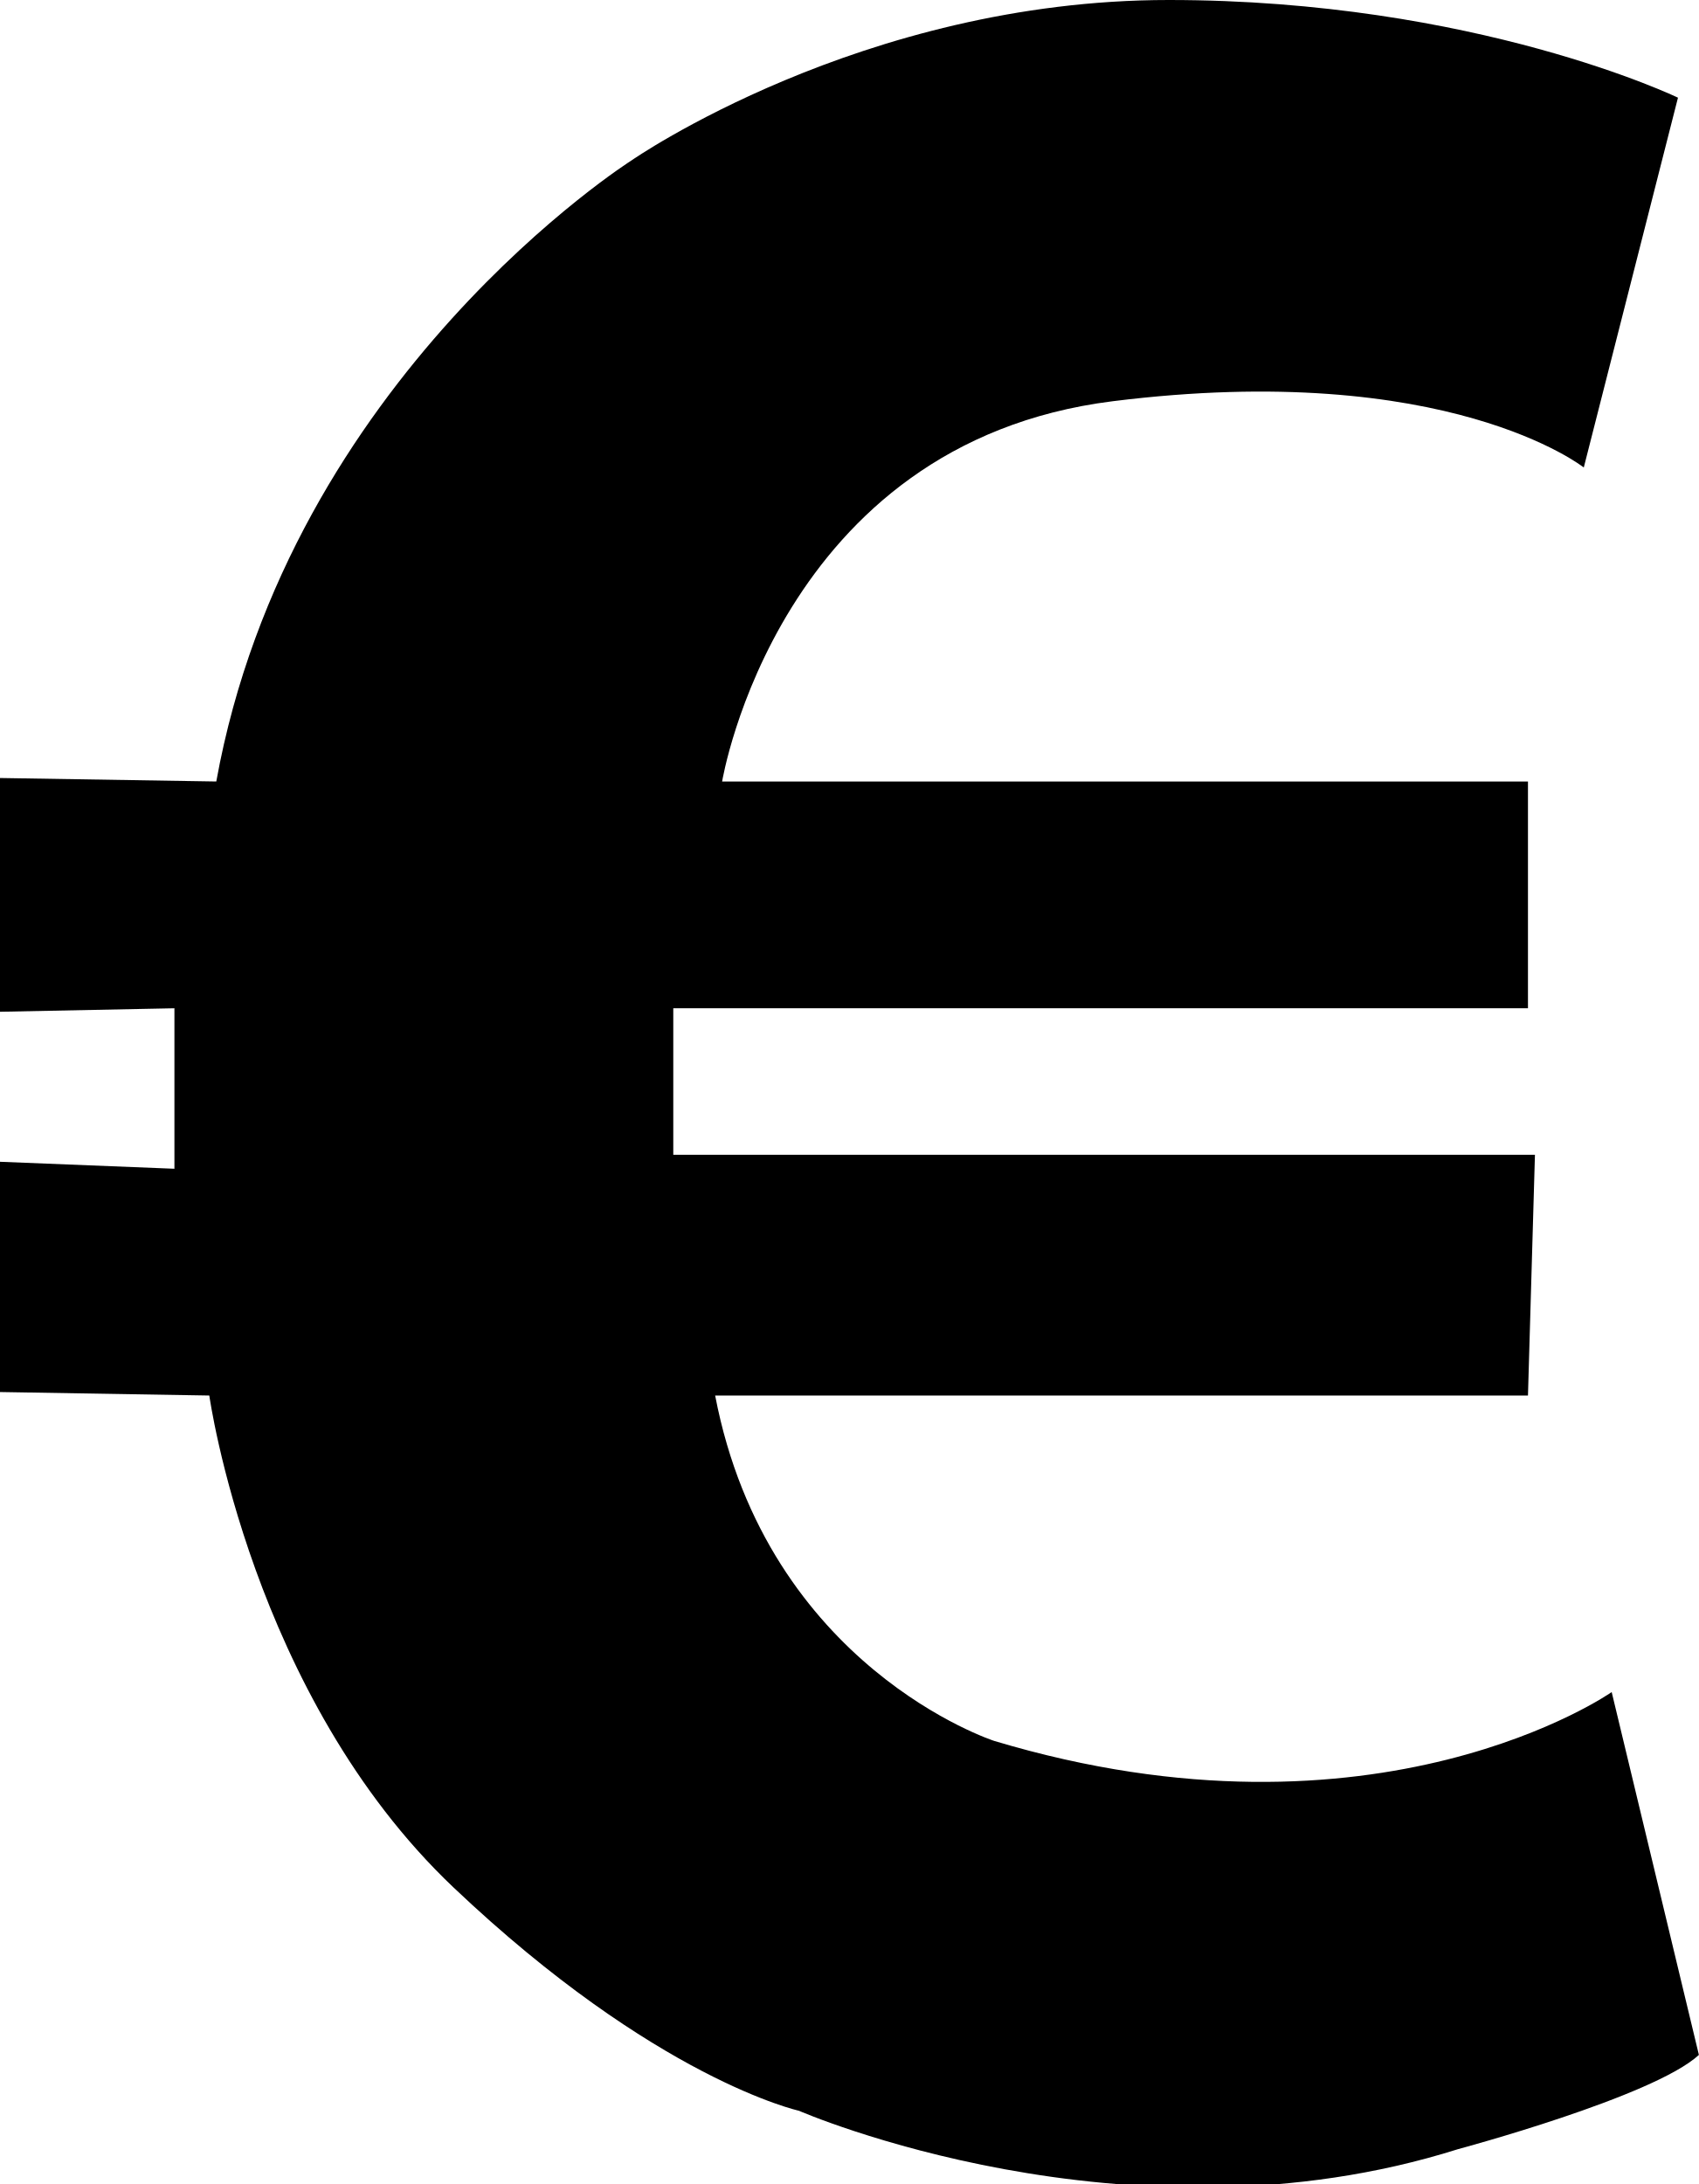
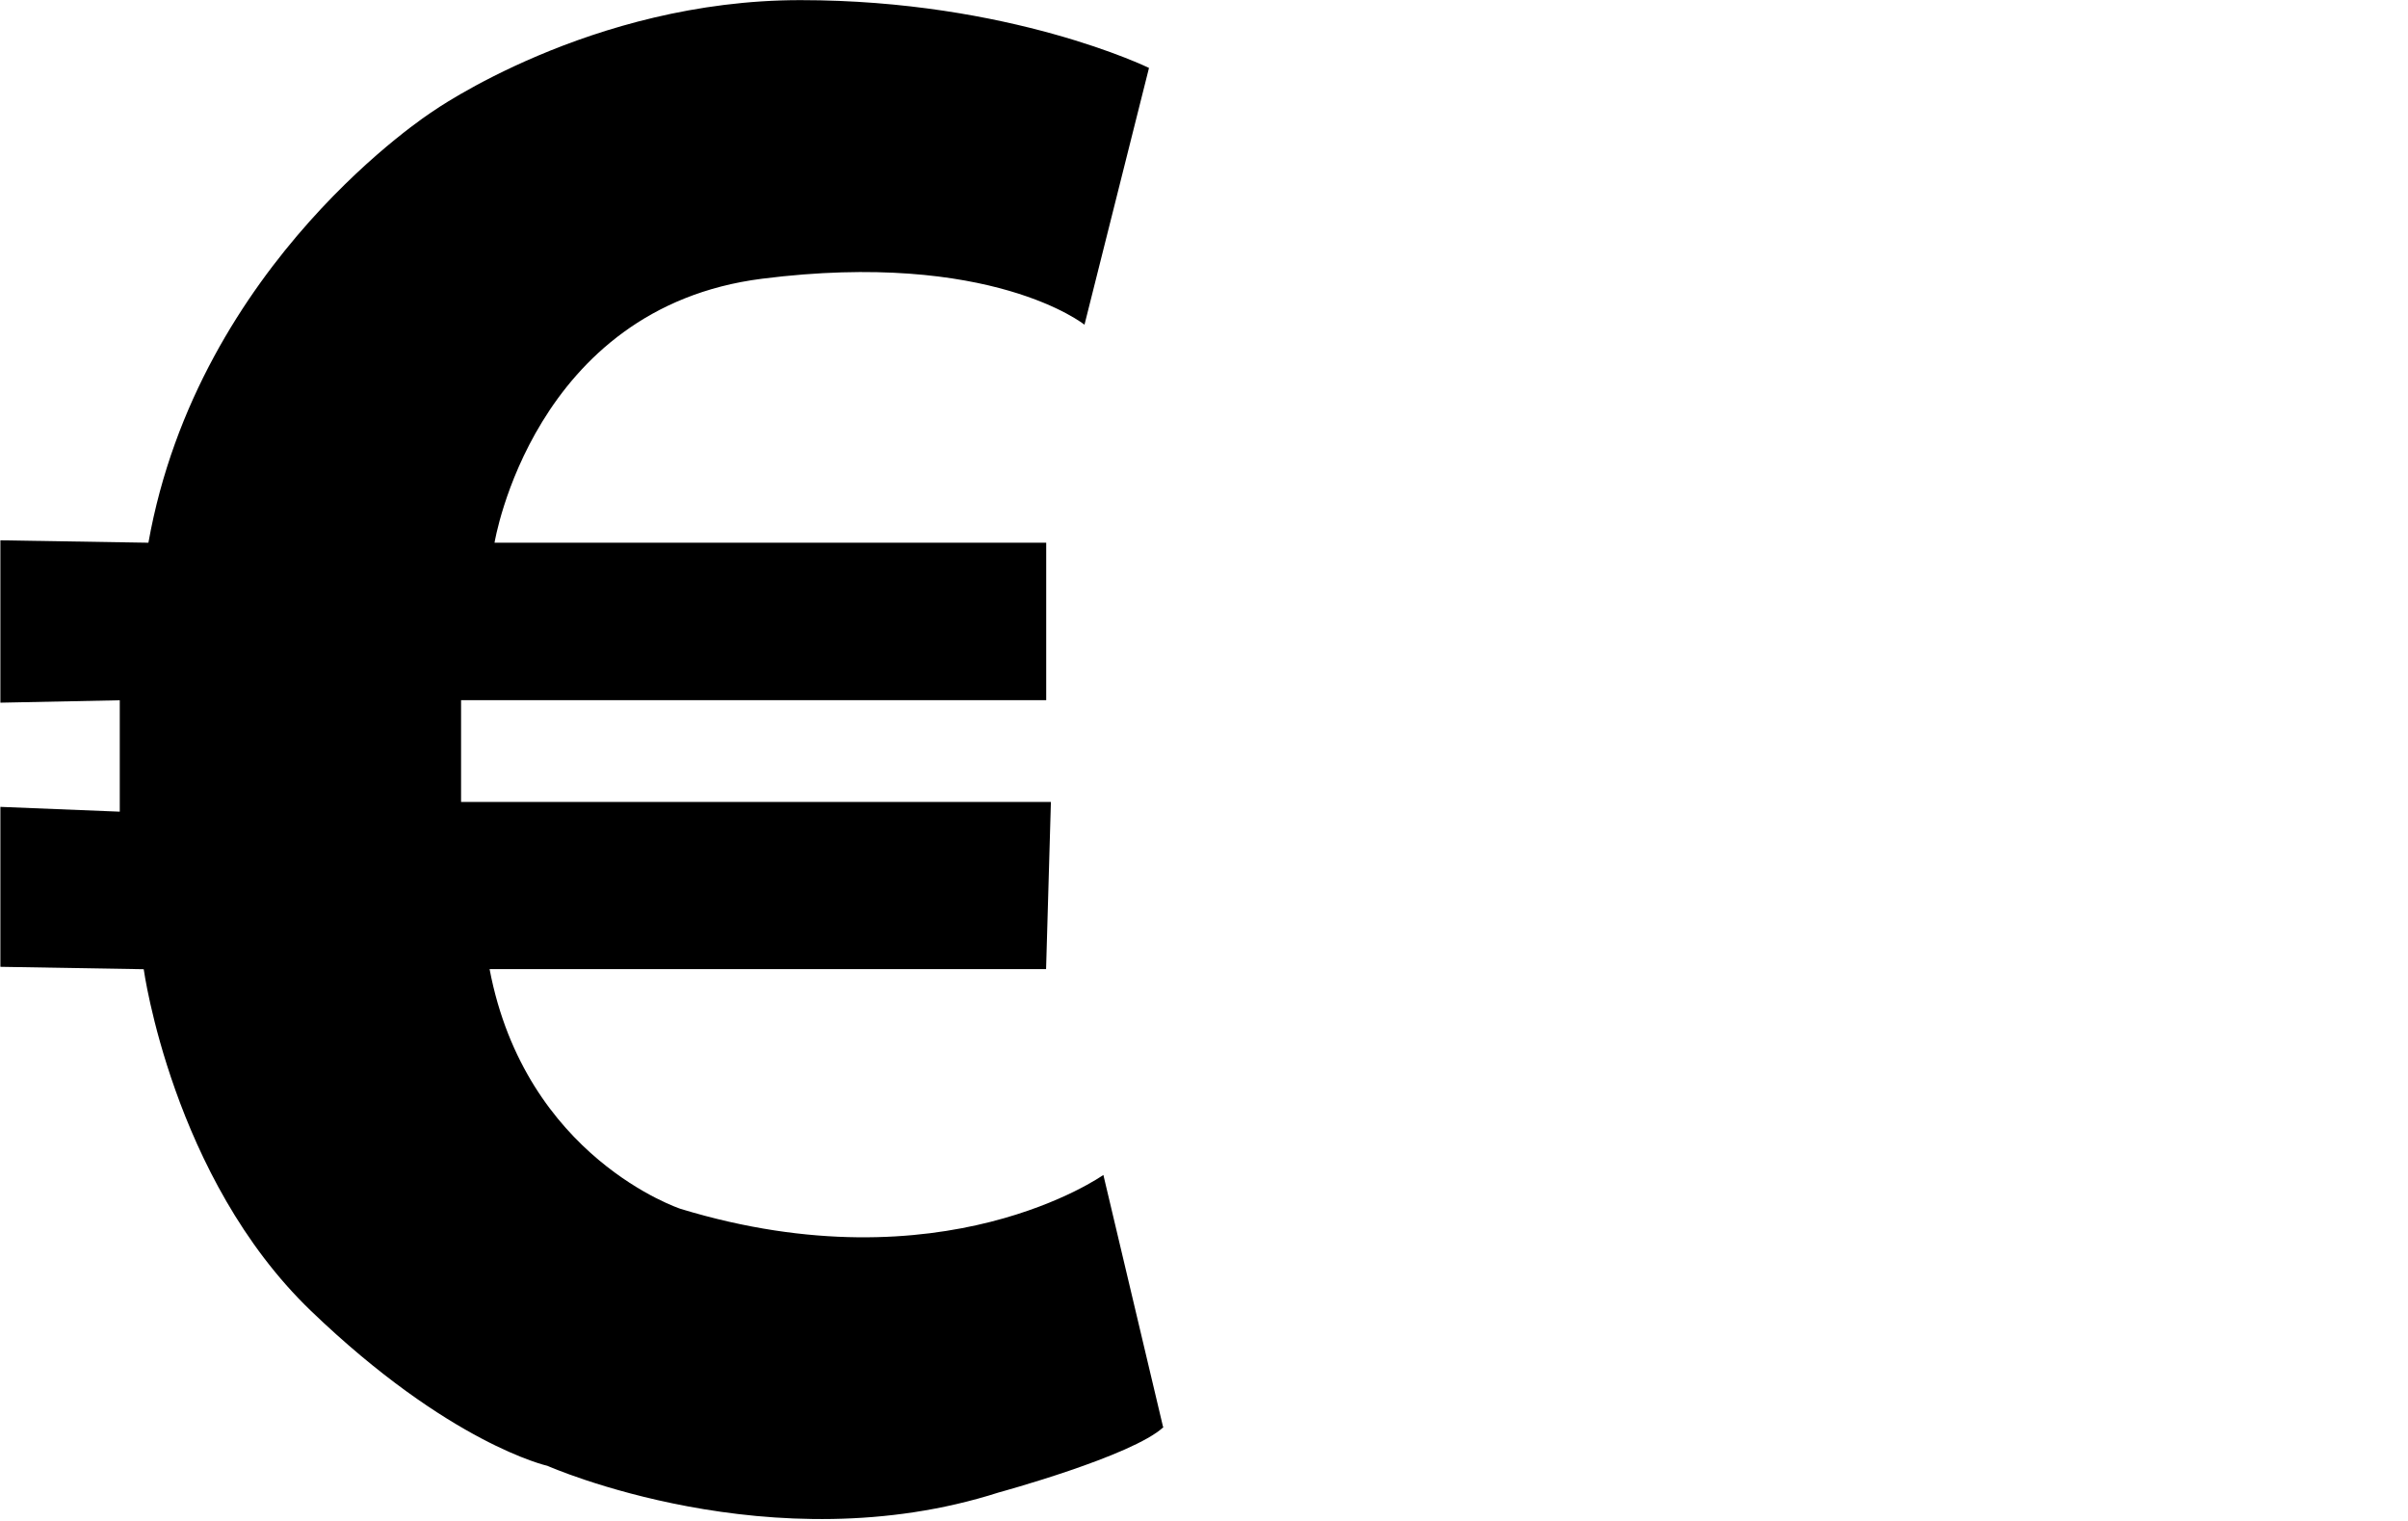
- <svg xmlns="http://www.w3.org/2000/svg" version="1.1" id="Слой_1" x="0px" y="0px" viewBox="0 0 487 626" style="enable-background:new 0 0 487 626;" xml:space="preserve">
-   <path d="M487,589l-25-104c0,0-67,47-177,14c0,0-65-21-80-99h233l2-69H193v-42h245v-65H207c0,0,16-97,112-109s135,19,135,19l27-106  c0,0-58-28-146-28S181,46,181,46S83,108,62,224l-62-1v67l50-1v46l-50-2v66l60,1c0,0,12,86,70,141s99,64,99,64s94,41,189,11  C418,616,474,601,487,589z" />
+ <svg xmlns="http://www.w3.org/2000/svg" width="19" height="12">
+   <g>
+     <rect fill="none" id="canvas_background" height="14" width="21" y="-1" x="-1" />
+   </g>
+   <g>
+     <path stroke="null" id="svg_1" d="m9.177,11.258l-0.471,-1.988c0,0 -1.263,0.898 -3.335,0.268c0,0 -1.225,-0.401 -1.508,-1.892l4.391,0l0.038,-1.319l-4.654,0l0,-0.803l4.617,0l0,-1.242l-4.353,0c0,0 0.302,-1.854 2.111,-2.083s2.544,0.363 2.544,0.363l0.509,-2.026c0,0 -1.093,-0.535 -2.751,-0.535s-2.902,0.879 -2.902,0.879s-1.847,1.185 -2.242,3.402l-1.168,-0.019l0,1.281l0.942,-0.019l0,0.879l-0.942,-0.038l0,1.262l1.131,0.019c0,0 0.226,1.644 1.319,2.695s1.866,1.223 1.866,1.223s1.771,0.784 3.562,0.21c0,0 1.055,-0.287 1.3,-0.516z" />
+   </g>
</svg>
